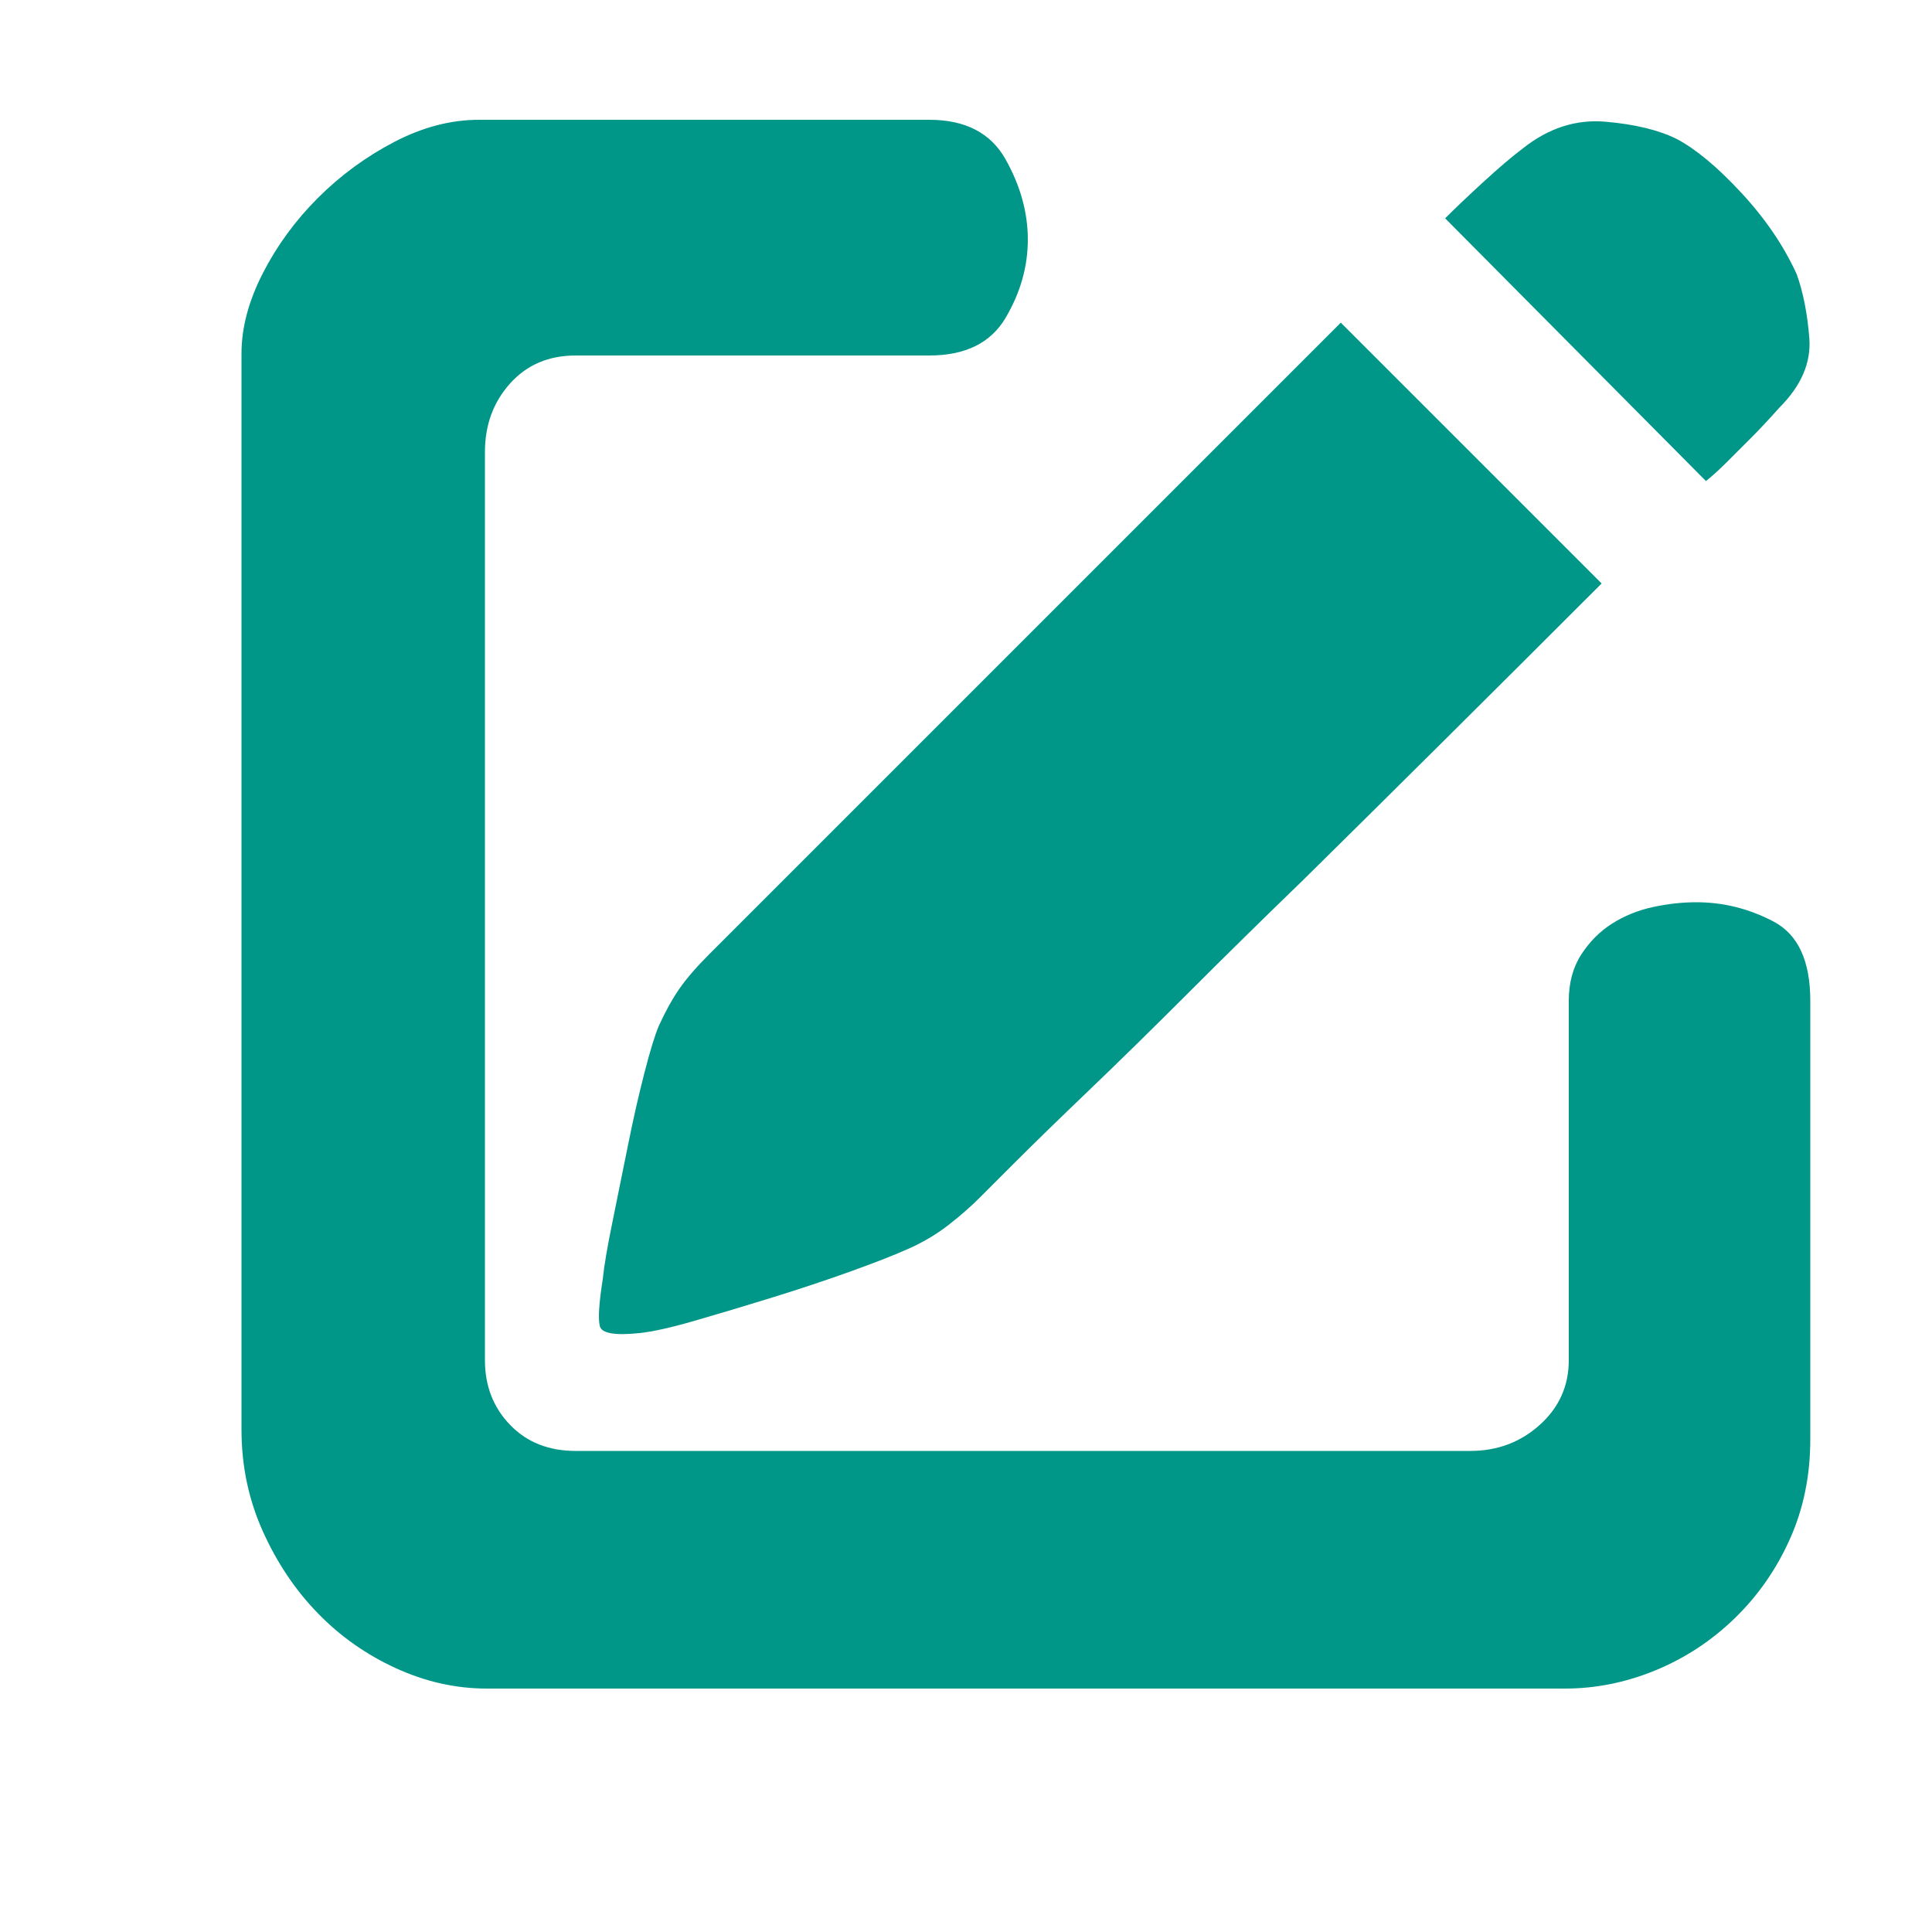
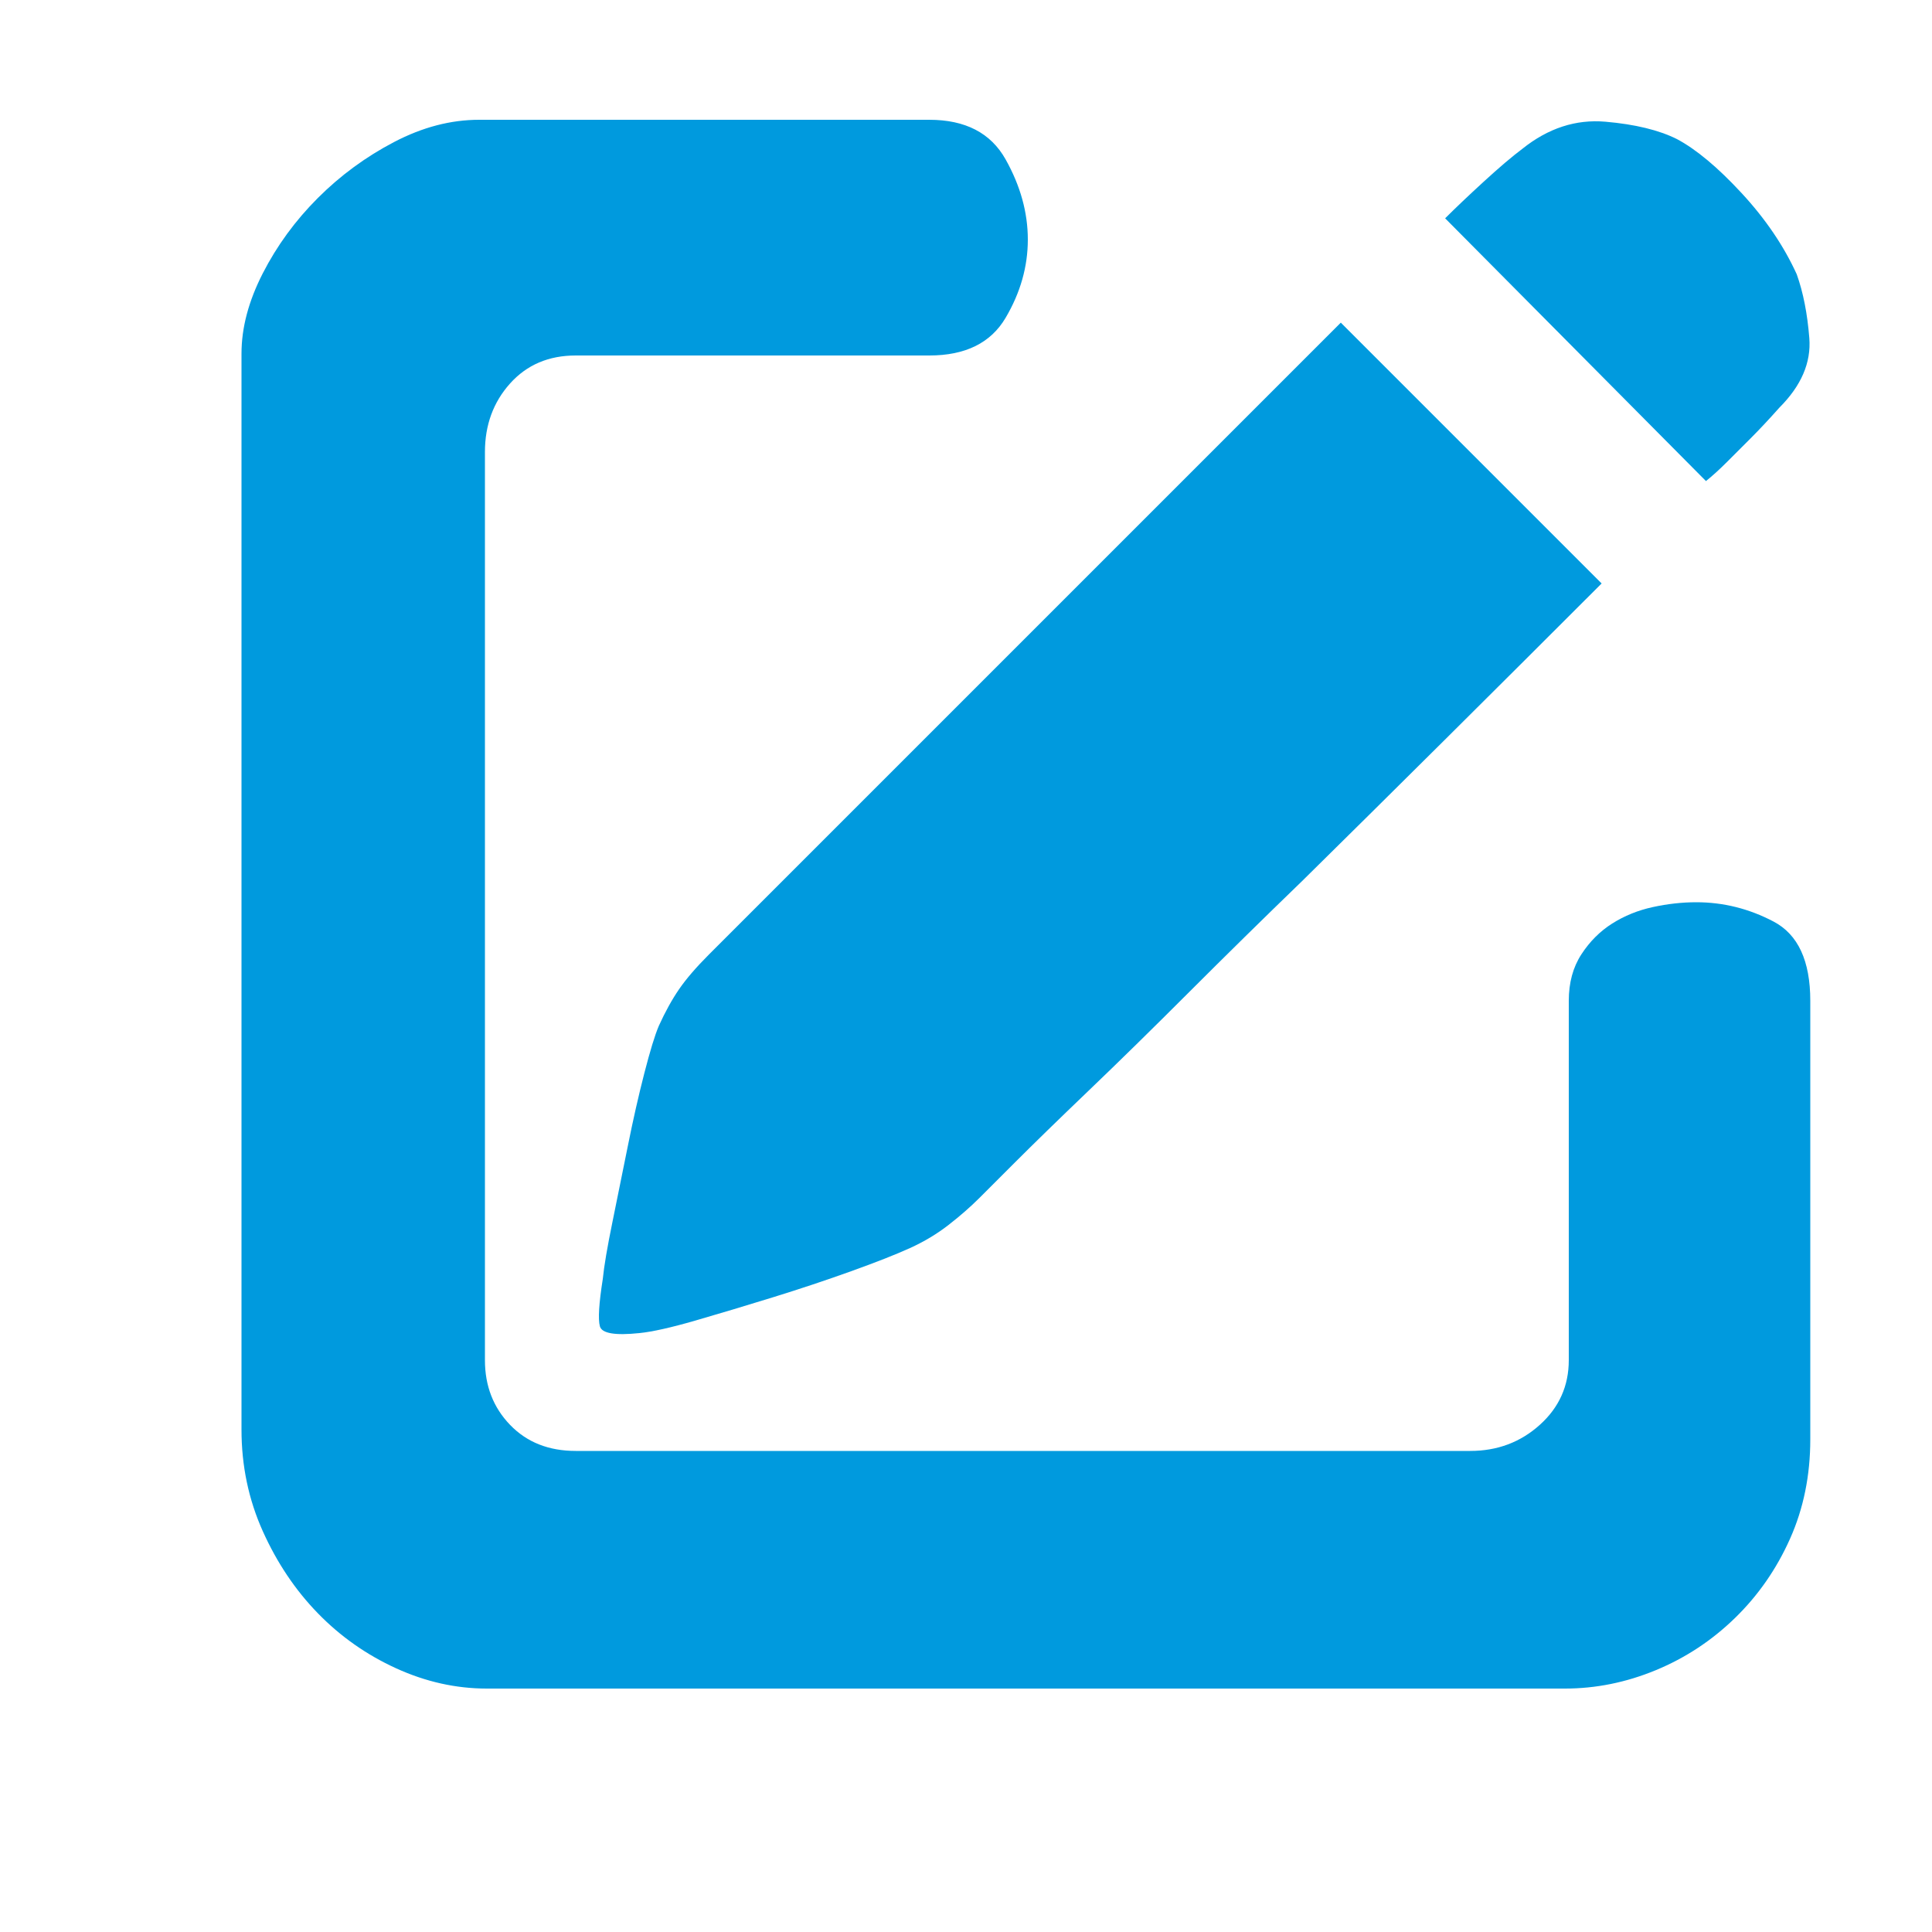
<svg xmlns="http://www.w3.org/2000/svg" t="1695385857383" class="icon" viewBox="0 0 1024 1024" version="1.1" p-id="1746" width="200" height="200">
-   <path d="M943.104 216.064q-8.192 9.216-15.36 16.384l-12.288 12.288q-6.144 6.144-11.264 10.24l-138.24-139.264q8.192-8.192 20.48-19.456t20.48-17.408q20.48-16.384 44.032-14.336t37.888 9.216q15.36 8.192 34.304 28.672t29.184 43.008q5.12 14.336 6.656 33.792t-15.872 36.864zM551.936 329.728l158.72-158.72 138.24 138.24q-87.04 87.04-158.72 157.696-30.72 29.696-59.904 58.88t-53.248 52.224-39.424 38.4l-18.432 18.432q-7.168 7.168-16.384 14.336t-20.48 12.288-31.232 12.288-41.472 13.824-40.96 12.288-29.696 6.656q-19.456 2.048-20.992-3.584t1.536-25.088q1.024-10.24 5.12-30.208t8.192-40.448 8.704-38.4 7.68-25.088q5.12-11.264 10.752-19.456t15.872-18.432zM899.072 478.208q21.504 0 40.96 10.24t19.456 41.984l0 232.448q0 28.672-10.752 52.736t-29.184 41.984-41.984 27.648-48.128 9.728l-571.392 0q-24.576 0-48.128-10.752t-41.472-29.184-29.184-43.52-11.264-53.76l0-570.368q0-20.48 11.264-42.496t29.184-39.936 40.448-29.696 45.056-11.776l238.592 0q28.672 0 40.448 20.992t11.776 42.496-11.776 41.472-40.448 19.968l-187.392 0q-21.504 0-34.816 14.848t-13.312 36.352l0 481.28q0 20.48 13.312 34.304t34.816 13.824l474.112 0q21.504 0 36.864-13.824t15.36-34.304l0-190.464q0-14.336 6.656-24.576t16.384-16.384 21.504-8.704 23.04-2.56z" p-id="1747" fill="#009688" />
+   <path d="M943.104 216.064q-8.192 9.216-15.36 16.384l-12.288 12.288q-6.144 6.144-11.264 10.24l-138.24-139.264q8.192-8.192 20.48-19.456t20.48-17.408q20.48-16.384 44.032-14.336t37.888 9.216q15.36 8.192 34.304 28.672t29.184 43.008q5.12 14.336 6.656 33.792t-15.872 36.864zM551.936 329.728l158.72-158.72 138.24 138.24q-87.04 87.04-158.72 157.696-30.72 29.696-59.904 58.88t-53.248 52.224-39.424 38.4l-18.432 18.432q-7.168 7.168-16.384 14.336t-20.48 12.288-31.232 12.288-41.472 13.824-40.96 12.288-29.696 6.656q-19.456 2.048-20.992-3.584t1.536-25.088q1.024-10.24 5.12-30.208t8.192-40.448 8.704-38.4 7.68-25.088q5.12-11.264 10.752-19.456t15.872-18.432zM899.072 478.208q21.504 0 40.96 10.24t19.456 41.984l0 232.448q0 28.672-10.752 52.736t-29.184 41.984-41.984 27.648-48.128 9.728l-571.392 0q-24.576 0-48.128-10.752t-41.472-29.184-29.184-43.52-11.264-53.76l0-570.368q0-20.48 11.264-42.496t29.184-39.936 40.448-29.696 45.056-11.776l238.592 0q28.672 0 40.448 20.992t11.776 42.496-11.776 41.472-40.448 19.968l-187.392 0q-21.504 0-34.816 14.848t-13.312 36.352l0 481.28q0 20.48 13.312 34.304t34.816 13.824l474.112 0q21.504 0 36.864-13.824t15.36-34.304l0-190.464q0-14.336 6.656-24.576t16.384-16.384 21.504-8.704 23.04-2.56z" p-id="1747" fill="#009ADE" />
</svg>
